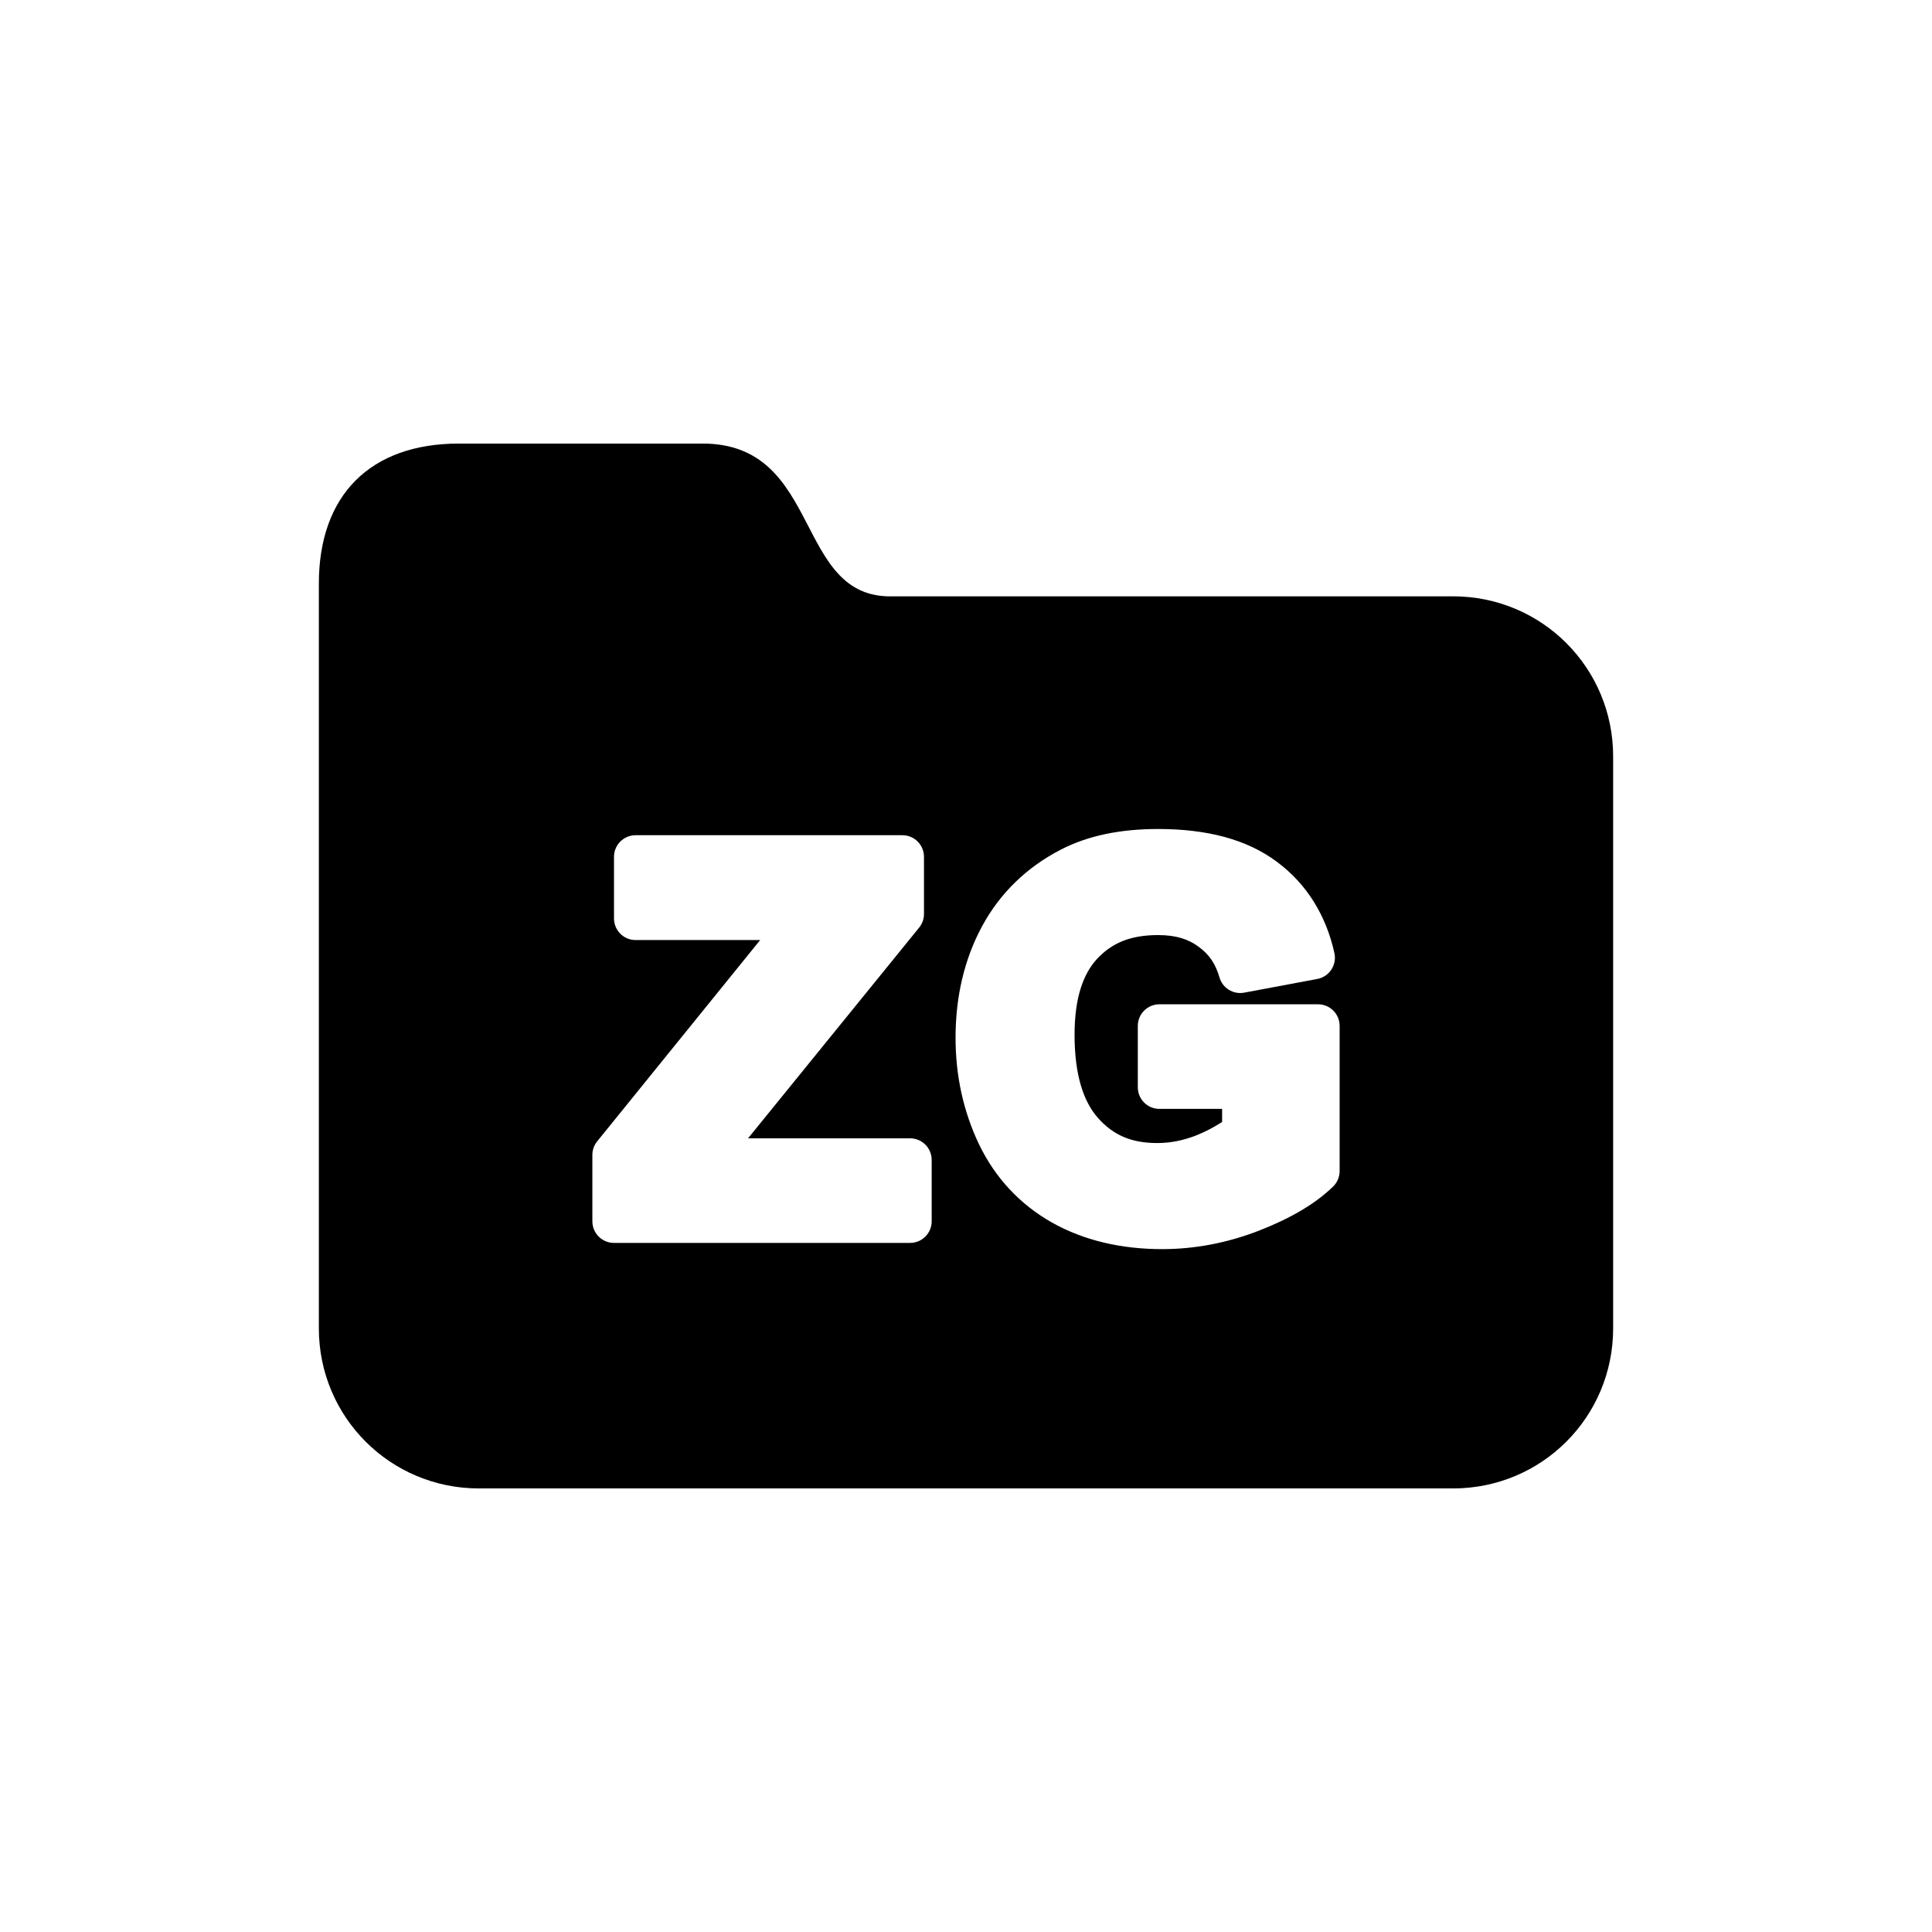
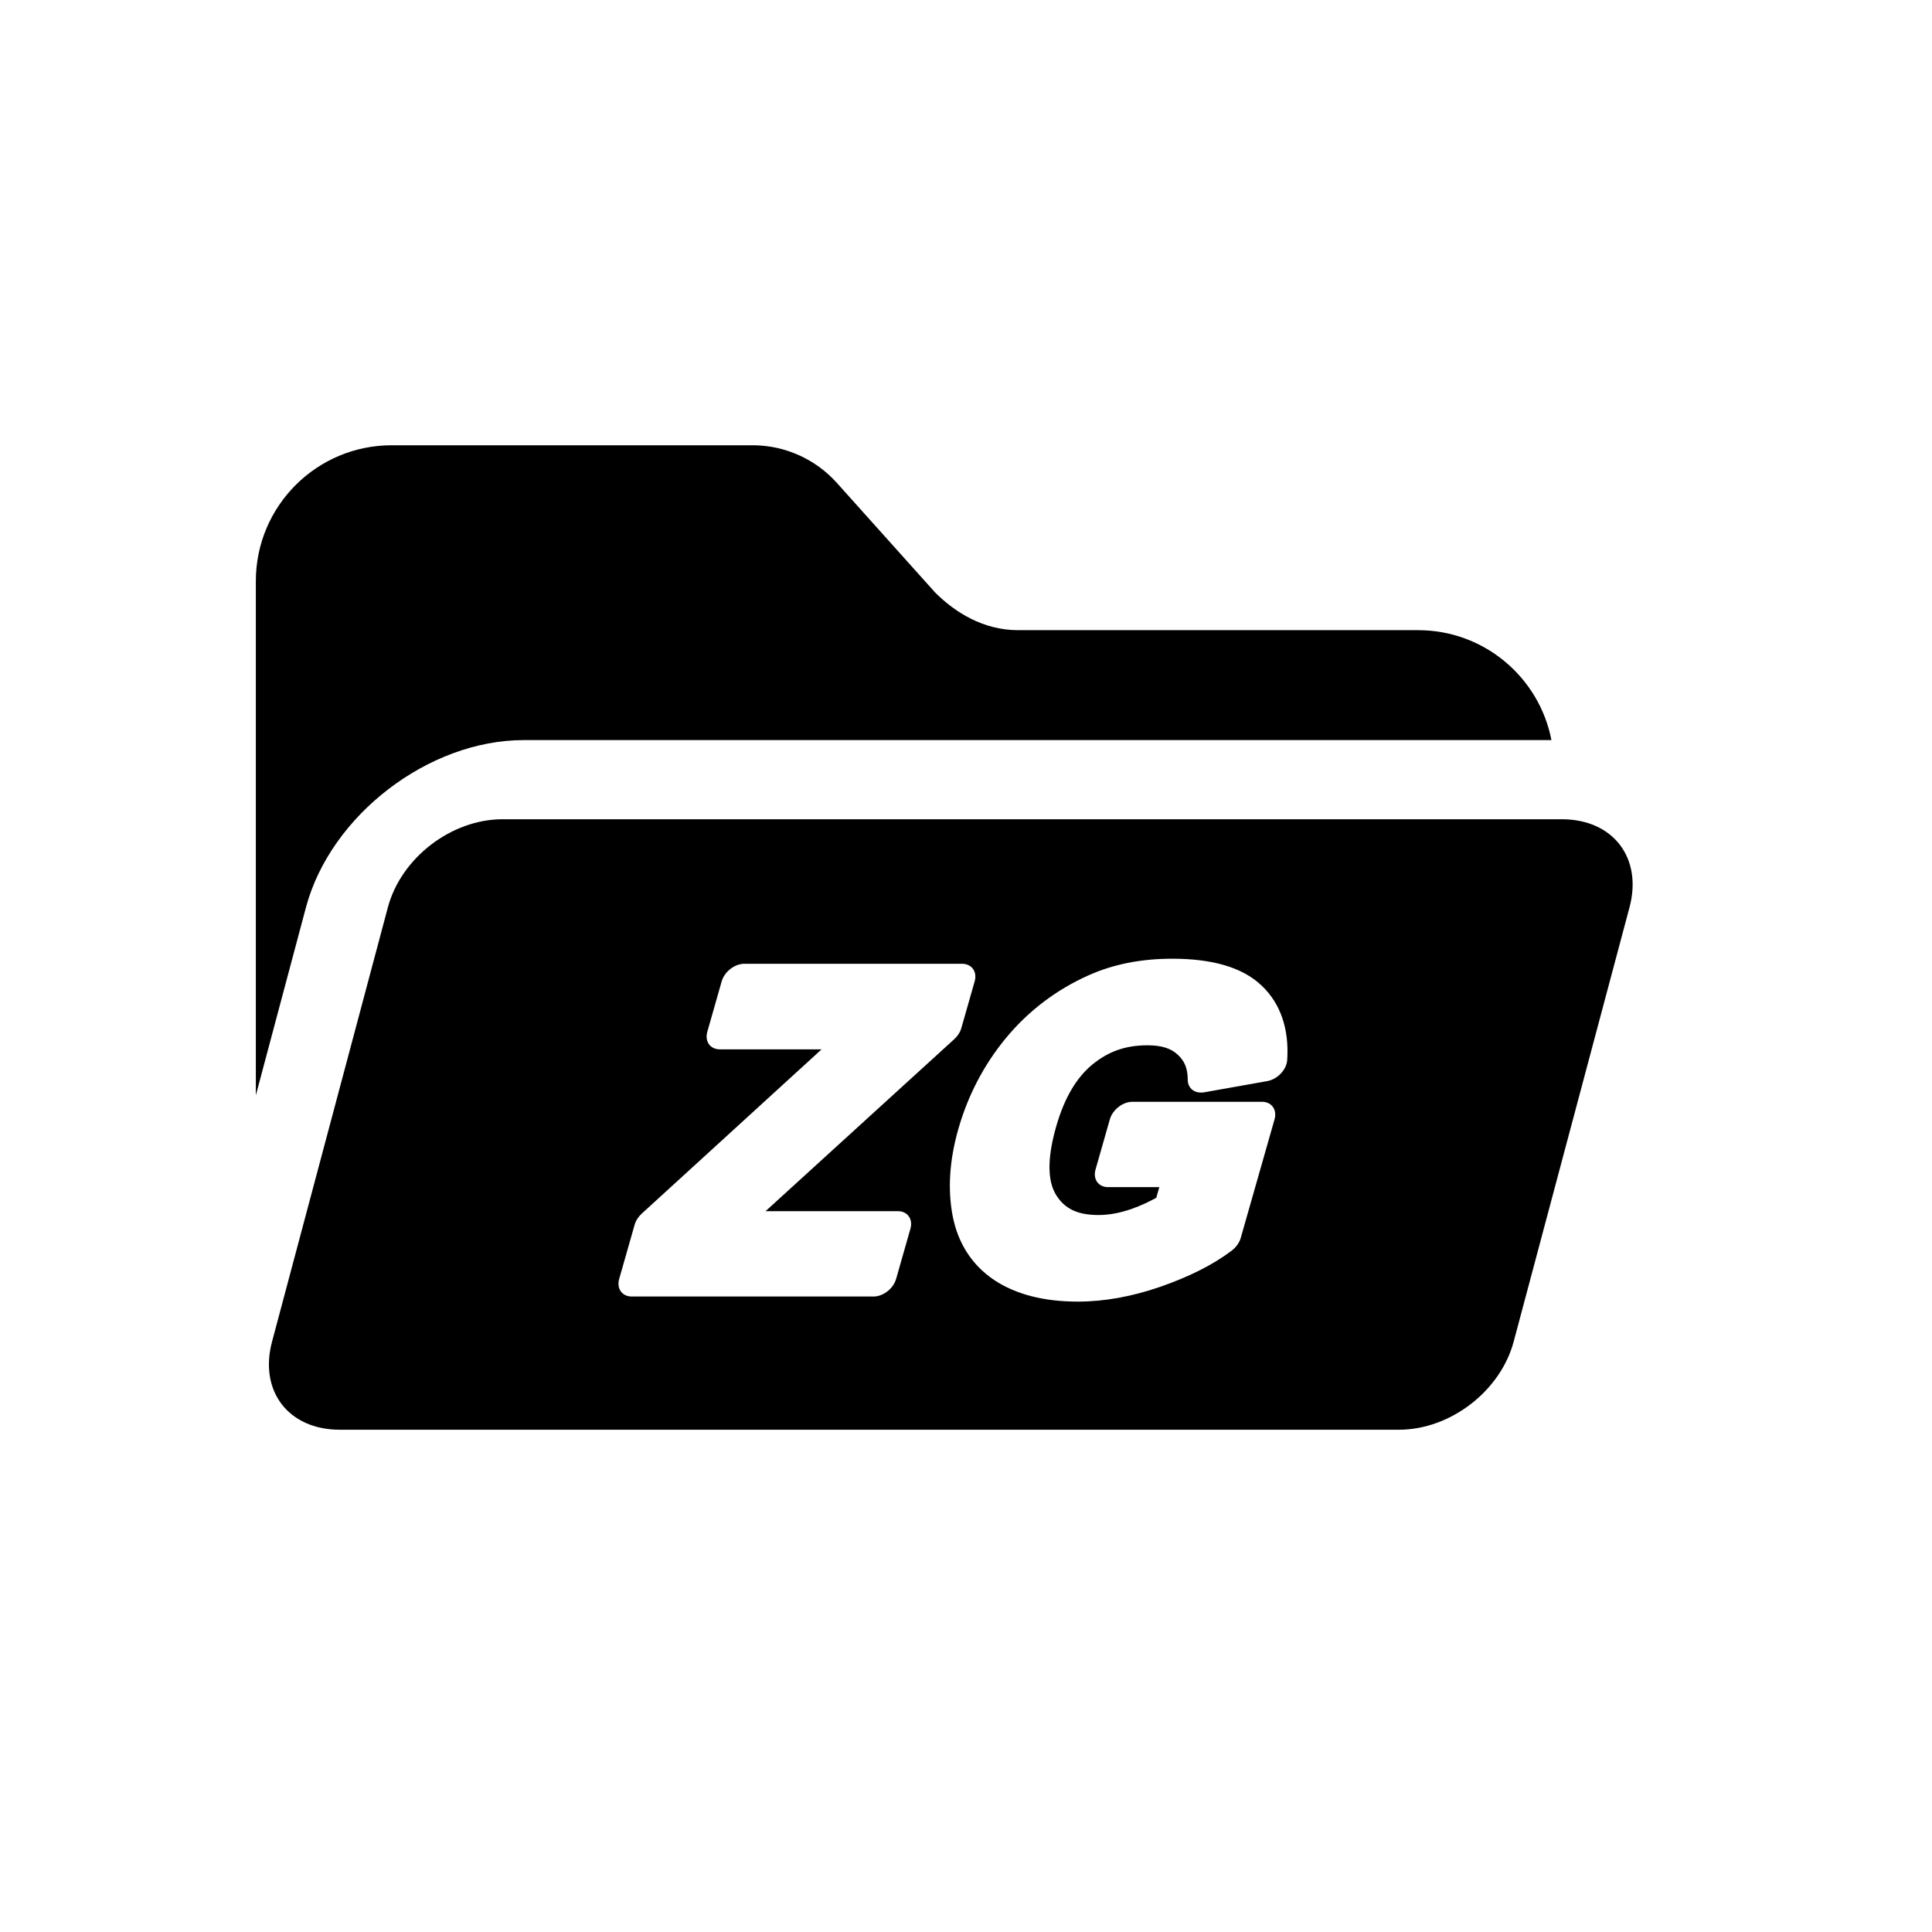
<svg xmlns="http://www.w3.org/2000/svg" width="512" height="512" version="1.1" viewBox="0 0 512 512" id="svg5">
  <defs id="defs5" />
-   <path id="rect1" style="fill:#000000;stroke-width:22.002;stroke-linecap:round;stroke-linejoin:round;stroke-dashoffset:359.999;stroke:none;fill-opacity:1" d="M 121.643 117.549 C 98.141 117.549 84.5 131.19 84.5 154.691 L 84.5 352.029 C 84.5 375.531 103.42 394.451 126.922 394.451 L 385.078 394.451 C 408.58 394.451 427.5 375.531 427.5 352.029 L 427.5 200.455 C 427.5 176.953 408.58 158.033 385.078 158.033 L 320.539 158.033 L 236.639 158.033 C 210.254 158.809 218.149 117.549 186.182 117.549 L 121.643 117.549 z M 306.924 219.693 C 319.709 219.693 330.385 222.381 338.41 228.404 C 346.258 234.218 351.453 242.592 353.633 252.598 C 354.318 255.75 352.264 258.845 349.094 259.438 L 329.721 263.062 C 326.821 263.605 323.984 261.853 323.17 259.018 C 322.115 255.343 320.378 252.87 317.613 250.877 C 317.593 250.862 317.573 250.847 317.553 250.832 C 314.922 248.882 311.608 247.805 306.924 247.805 C 299.616 247.805 294.704 249.865 290.75 254.09 C 287.019 258.122 284.771 264.517 284.771 274.242 C 284.771 284.855 287.129 291.928 290.971 296.271 C 295.043 300.831 299.791 302.918 306.727 302.918 C 310.069 302.918 313.421 302.281 316.902 300.936 C 319.61 299.869 321.849 298.634 323.871 297.328 L 323.871 293.867 L 307.254 293.867 C 304.095 293.867 301.533 291.306 301.533 288.146 L 301.533 271.869 C 301.533 268.71 304.095 266.149 307.254 266.148 L 349.295 266.148 C 352.454 266.149 355.015 268.71 355.016 271.869 L 355.016 310.352 C 355.016 311.901 354.387 313.385 353.273 314.463 C 348.41 319.17 341.824 322.946 333.58 326.16 C 333.575 326.162 333.569 326.164 333.564 326.166 C 325.218 329.391 316.646 331.031 307.979 331.031 C 297.079 331.031 287.221 328.726 278.754 323.973 C 278.747 323.969 278.739 323.965 278.732 323.961 C 270.265 319.158 263.707 312.109 259.463 303.275 C 259.461 303.272 259.459 303.268 259.457 303.264 C 255.304 294.572 253.232 285.08 253.232 275.033 C 253.232 264.174 255.54 254.22 260.244 245.498 C 264.985 236.707 272.112 229.797 281.164 225.145 L 281.166 225.145 L 281.166 225.143 L 281.168 225.143 L 281.17 225.143 C 288.393 221.405 297.038 219.693 306.924 219.693 z M 168.438 221.34 L 239.145 221.34 C 242.304 221.34 244.865 223.901 244.865 227.061 L 244.865 242.217 C 244.865 243.53 244.412 244.803 243.584 245.822 L 198.244 301.666 L 241.186 301.666 C 244.345 301.666 246.906 304.227 246.906 307.387 L 246.906 323.662 C 246.906 326.821 244.345 329.383 241.186 329.383 L 162.705 329.383 C 159.546 329.383 156.985 326.821 156.984 323.662 L 156.984 306.068 C 156.985 304.758 157.435 303.487 158.26 302.469 L 201.451 249.123 L 168.438 249.123 C 165.278 249.123 162.717 246.562 162.717 243.402 L 162.717 227.061 C 162.717 223.901 165.278 221.34 168.438 221.34 z " />
-   <g id="text2" style="opacity:1" />
+   <g id="g2" transform="translate(-2.2,-6)">
+     <path id="folder-back" style="fill:#000000;fill-opacity:1;stroke:none" d="M 106.001 124 C 86.119 124 70.001 140.118 70.001 160 L 70.001 296.26 L 83.284 246.457 C 89.784 222.085 115.753 202.135 140.977 202.135 L 413.346 202.135 C 410.142 185.536 395.535 173 378.001 173 L 272.001 173 C 262.798 173 255.304 168.303 250.001 163 L 224.001 134 C 218.394 127.73 210.412 124.102 202.001 124 L 106.001 124 z M 135.382 223.109 C 121.807 223.109 108.489 233.341 104.991 246.457 L 74.296 361.543 C 70.798 374.659 78.659 384.891 92.233 384.891 L 372.95 384.891 C 386.524 384.891 399.842 374.659 403.341 361.543 L 434.036 246.457 C 437.534 233.341 429.673 223.109 416.098 223.109 L 135.382 223.109 z M 312.854 260.07 C 323.293 260.07 331.384 262.266 336.532 267.186 C 341.579 271.93 343.87 278.761 343.321 286.924 C 343.147 289.496 340.75 292.022 338.024 292.506 L 321.37 295.465 C 318.877 295.907 316.971 294.478 316.966 292.164 C 316.96 289.165 316.117 287.146 314.325 285.52 C 314.312 285.508 314.299 285.496 314.286 285.484 C 312.593 283.893 310.136 283.014 306.313 283.014 C 300.348 283.014 295.862 284.694 291.651 288.143 C 287.668 291.433 284.345 296.654 282.083 304.59 C 279.614 313.25 279.89 319.023 282.014 322.568 C 284.277 326.29 287.668 327.992 293.329 327.992 C 296.057 327.992 298.942 327.473 302.096 326.375 C 304.554 325.504 306.668 324.497 308.622 323.432 L 309.429 320.605 L 295.866 320.605 C 293.287 320.606 291.792 318.515 292.528 315.936 L 296.315 302.652 C 297.051 300.074 299.737 297.984 302.315 297.984 L 336.626 297.984 C 339.203 297.985 340.698 300.075 339.964 302.652 L 331.009 334.061 C 330.648 335.325 329.789 336.536 328.63 337.416 C 323.565 341.257 317.315 344.338 309.839 346.961 C 309.833 346.963 309.829 346.965 309.823 346.967 C 302.261 349.599 294.883 350.938 287.809 350.938 C 278.914 350.938 271.404 349.055 265.6 345.176 C 265.595 345.173 265.592 345.169 265.587 345.166 C 259.794 341.246 256.081 335.493 254.673 328.283 L 254.671 328.275 C 253.304 321.182 253.821 313.434 256.159 305.234 C 258.686 296.372 262.884 288.249 268.753 281.131 C 274.671 273.952 282.101 268.309 290.579 264.512 C 297.341 261.464 304.79 260.07 312.854 260.07 z M 199.448 261.414 L 257.153 261.414 C 259.733 261.414 261.229 263.505 260.493 266.084 L 256.966 278.453 C 256.66 279.524 255.995 280.563 255.083 281.395 L 205.083 326.971 L 240.132 326.971 C 242.71 326.971 244.203 329.062 243.468 331.641 L 239.68 344.924 C 238.945 347.502 236.26 349.591 233.682 349.592 L 169.632 349.592 C 167.053 349.592 165.557 347.502 166.292 344.924 L 170.386 330.564 C 170.691 329.495 171.354 328.458 172.264 327.627 L 219.927 284.09 L 192.983 284.09 C 190.405 284.089 188.912 281.998 189.647 279.42 L 193.45 266.084 C 194.185 263.505 196.869 261.415 199.448 261.414 z " />
+     <g id="text2" style="opacity:1" transform="skewX(-15.91301)" />
+   </g>
</svg>
